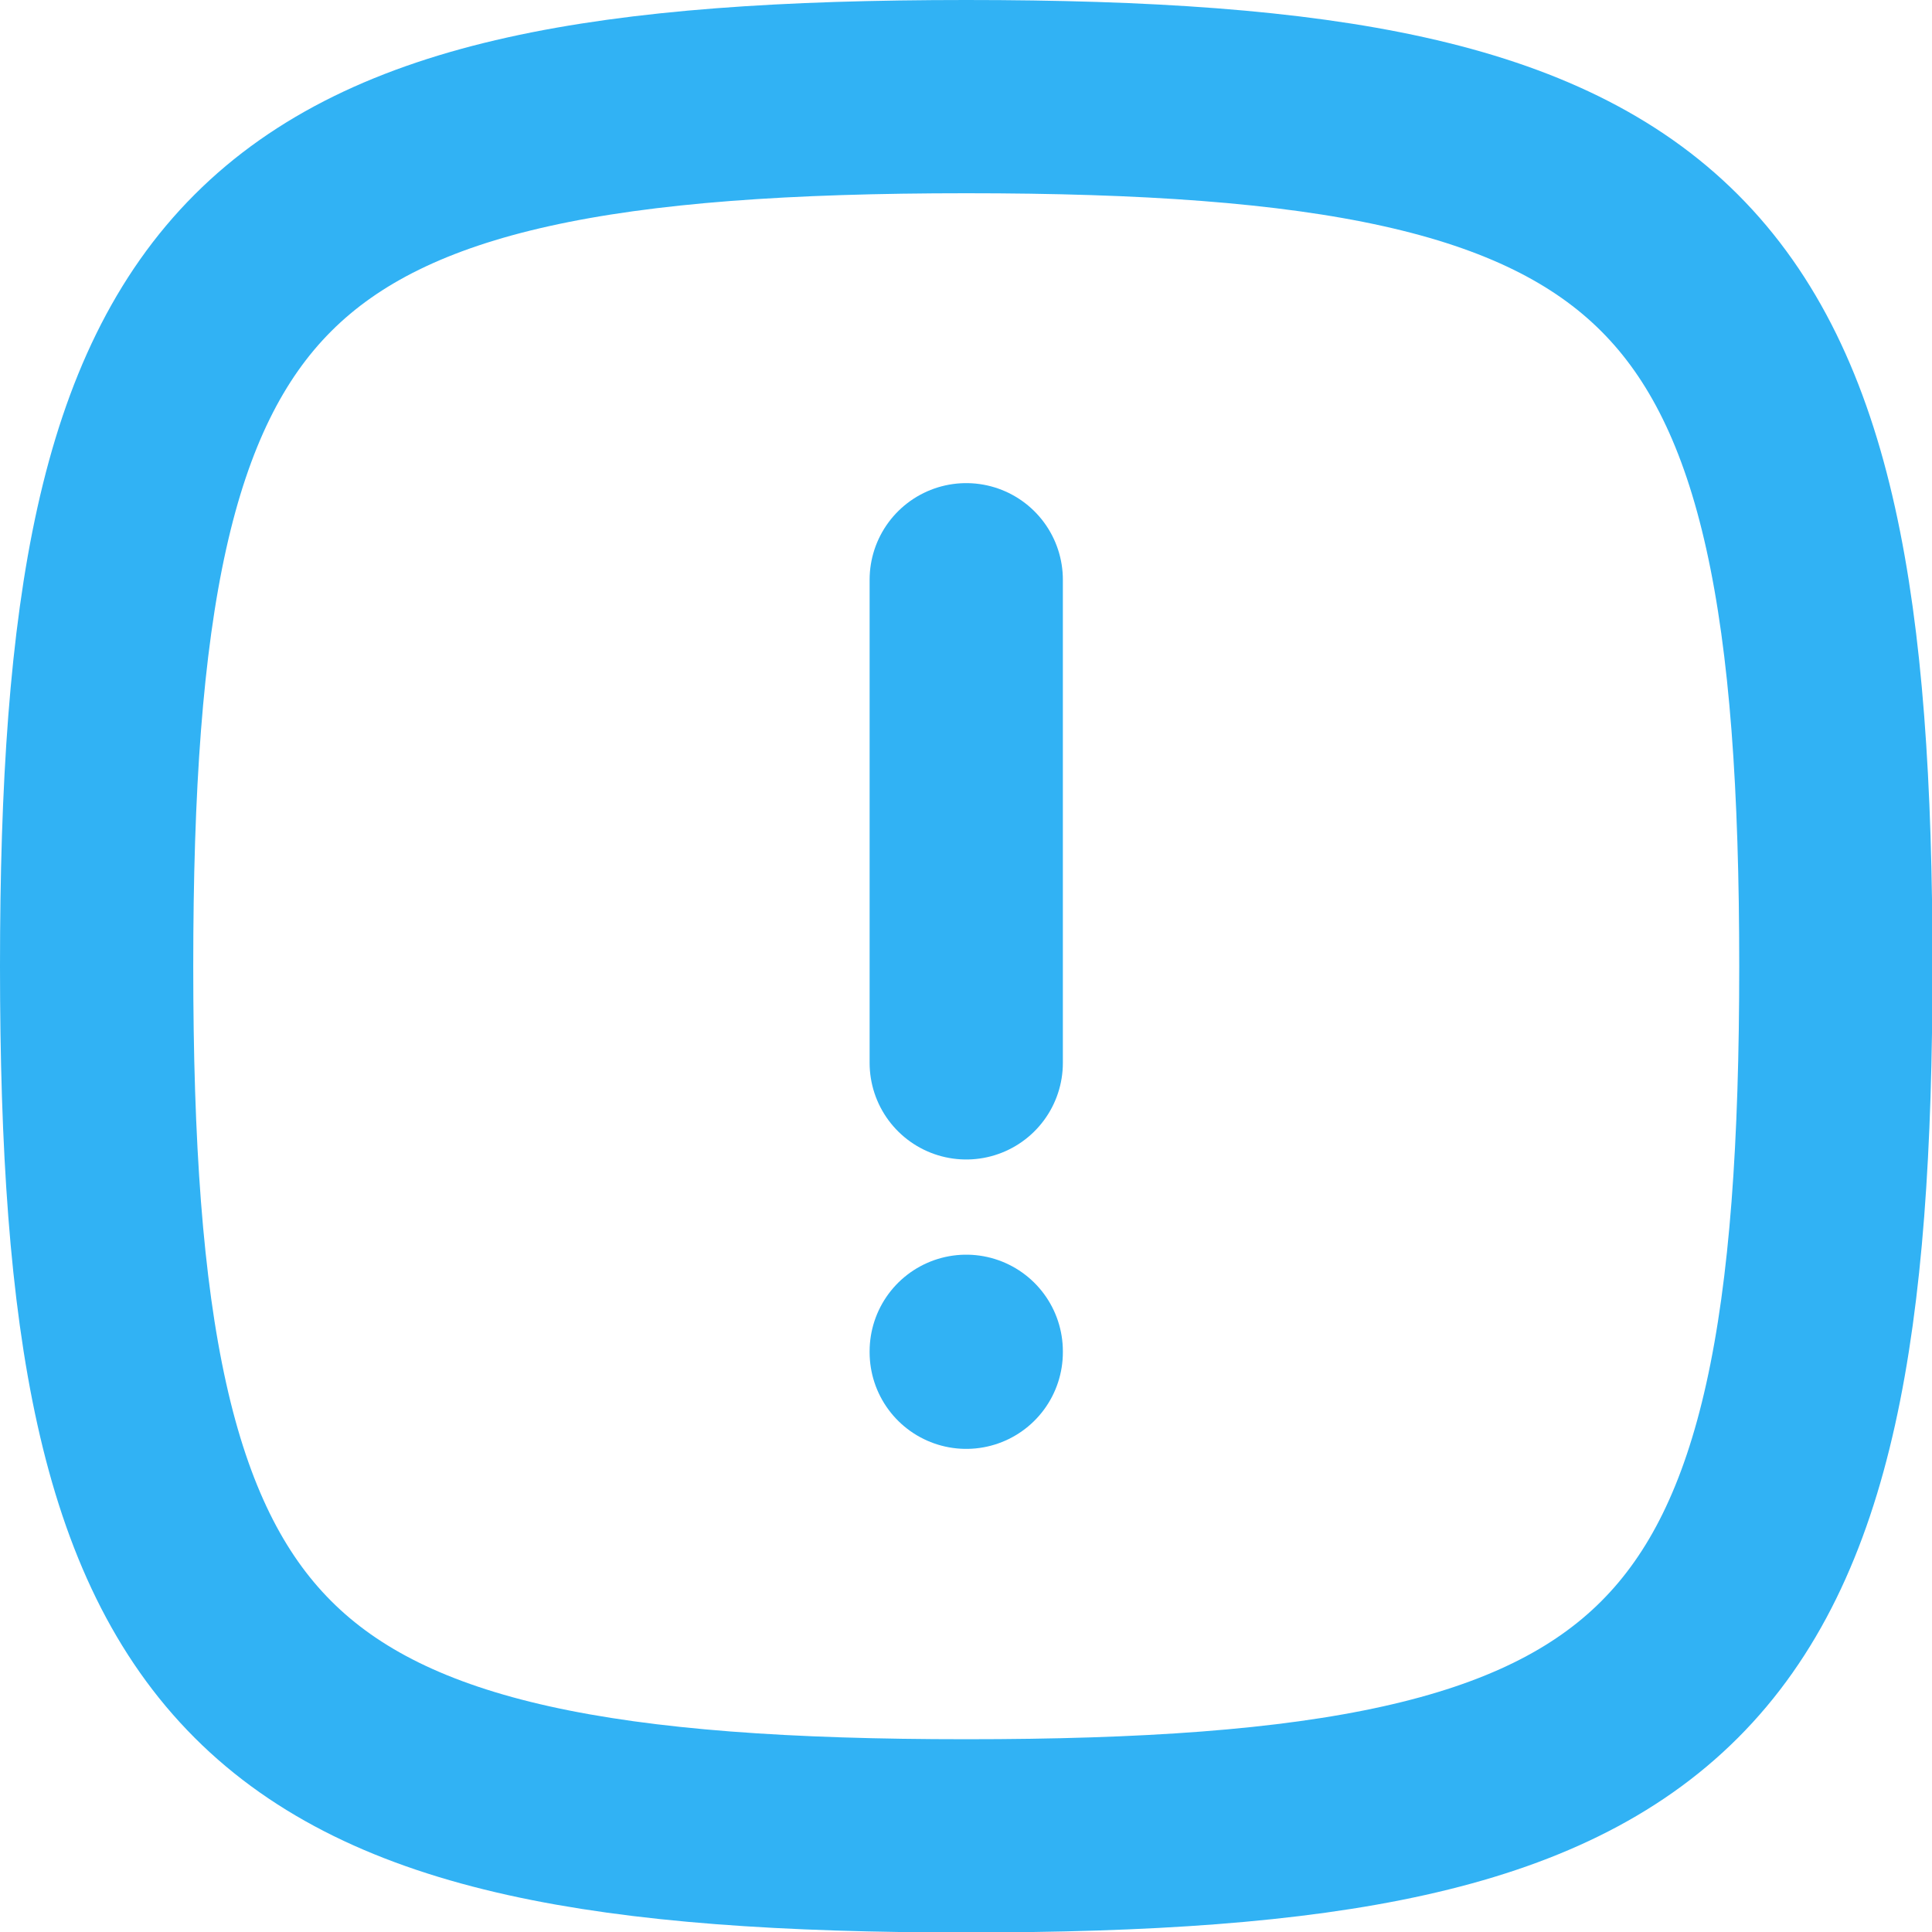
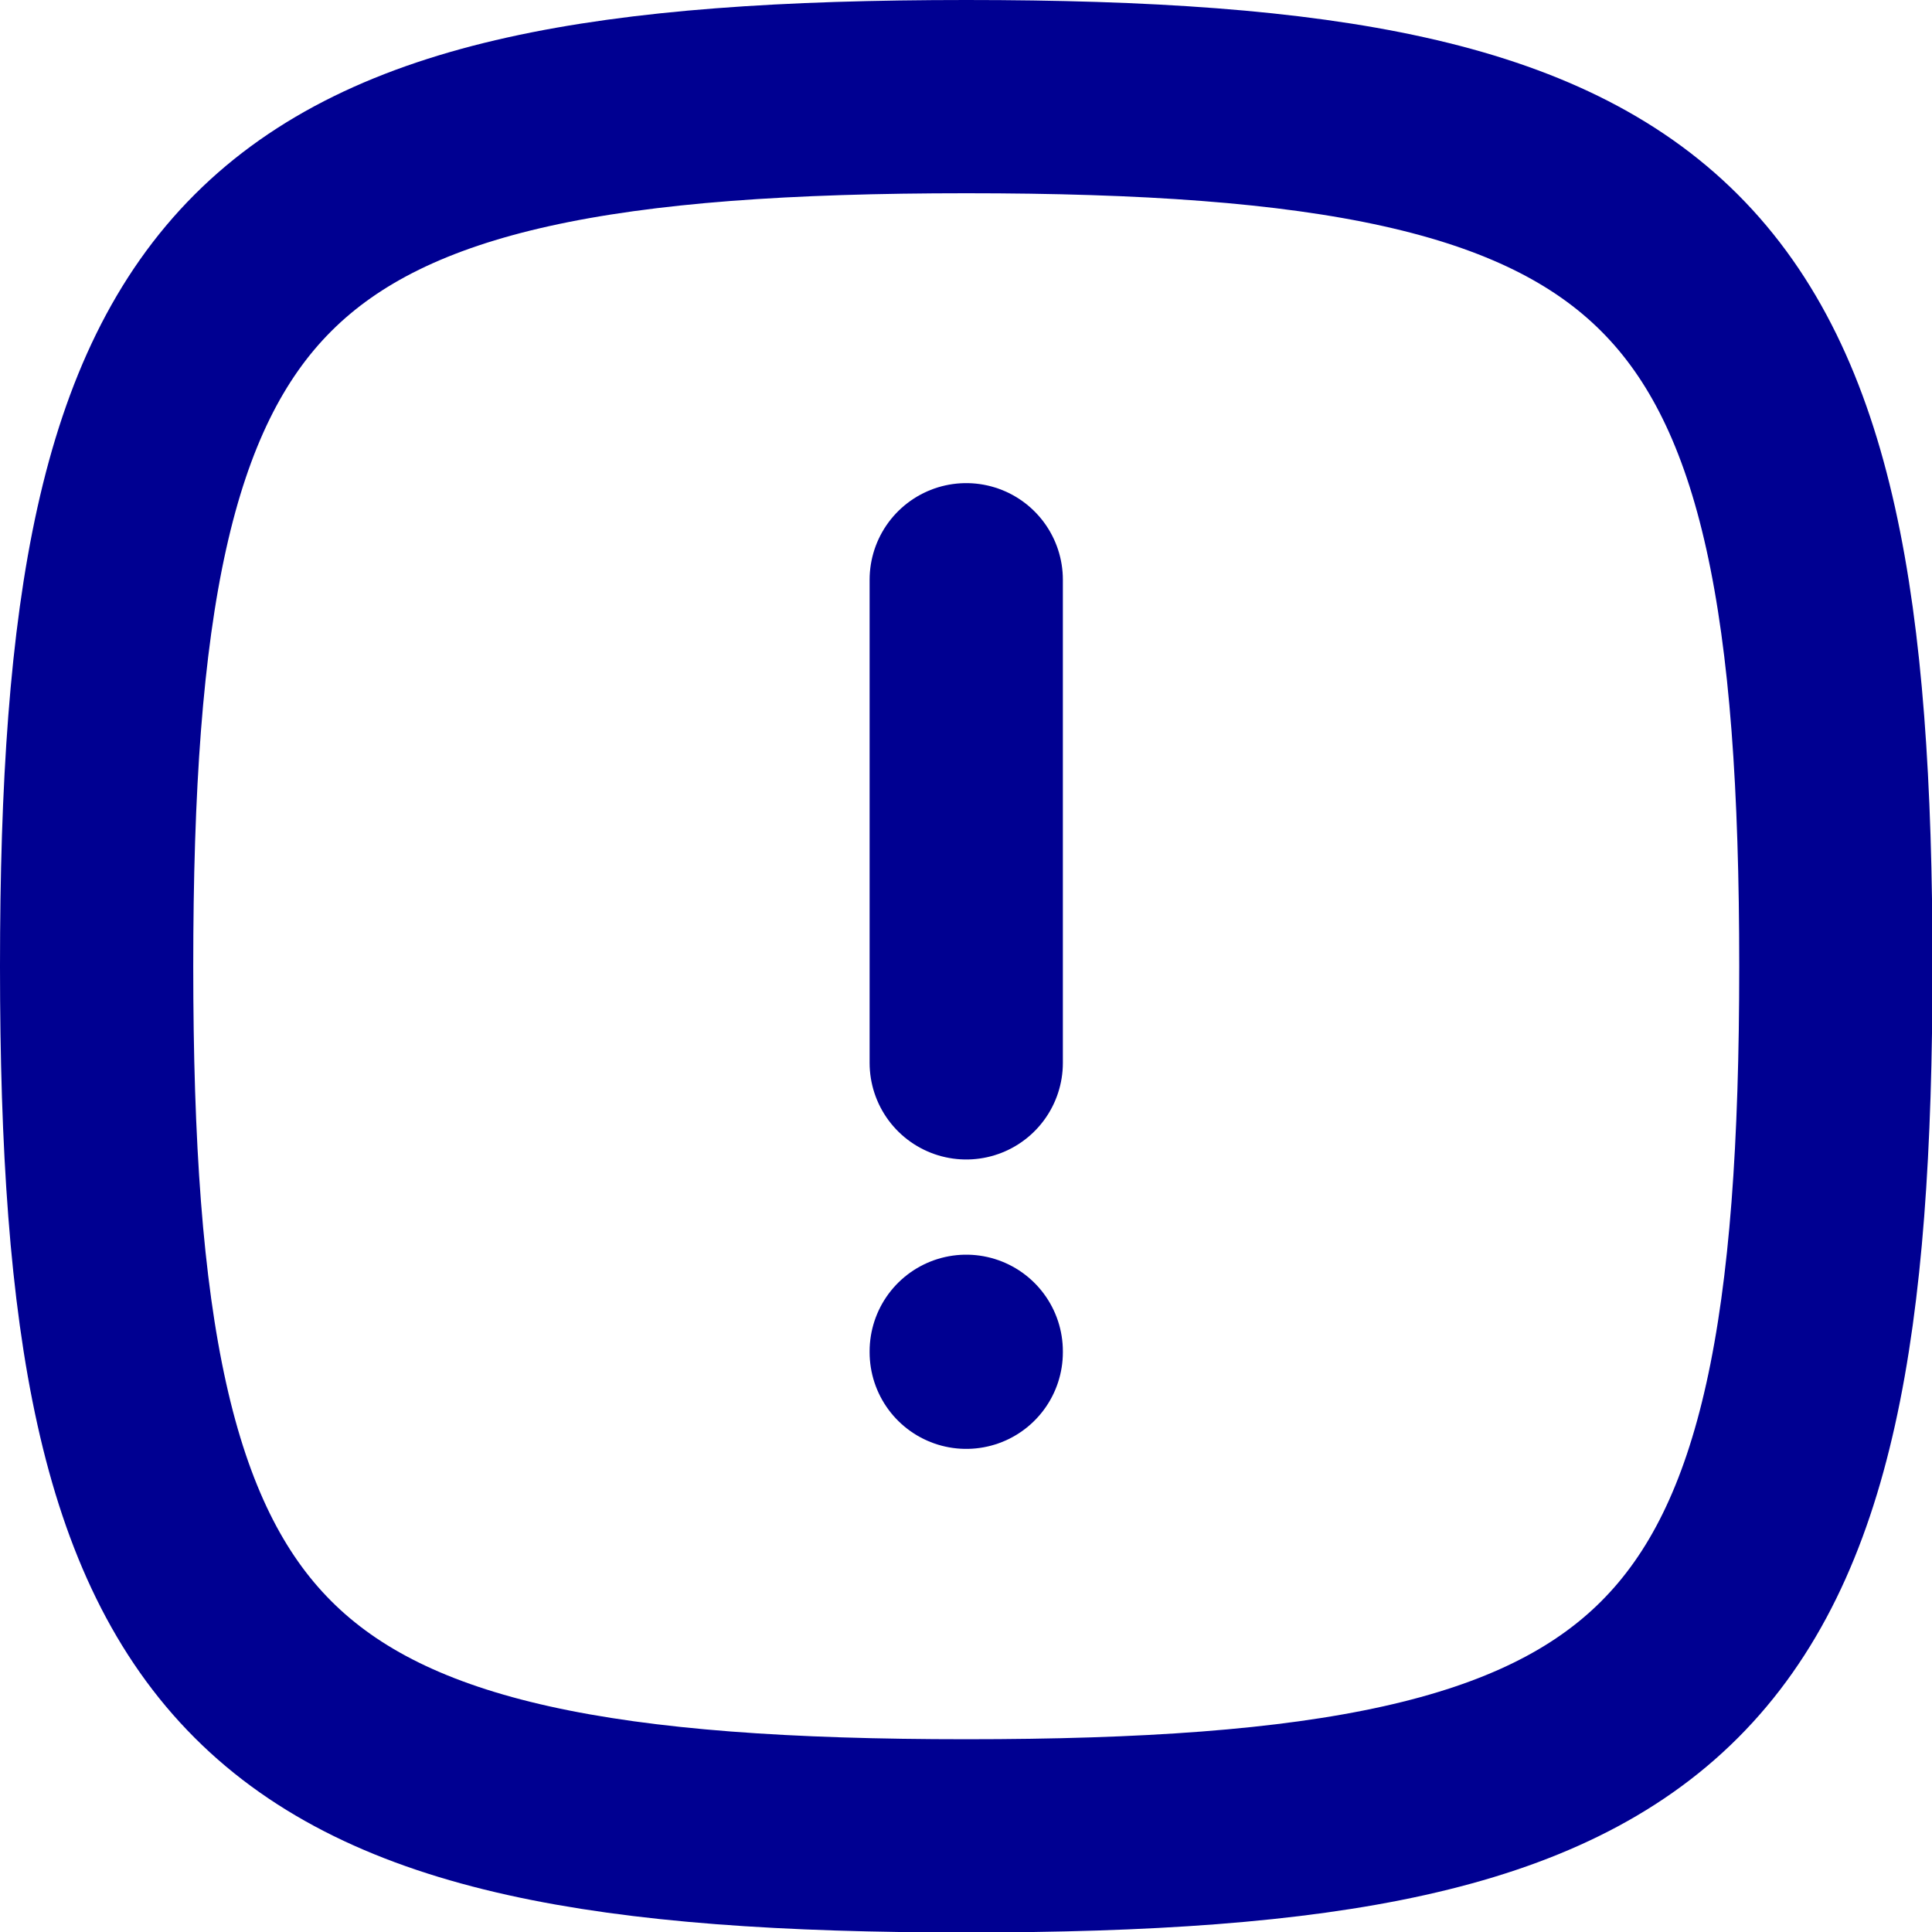
<svg xmlns="http://www.w3.org/2000/svg" id="Calque_2" data-name="Calque 2" viewBox="0 0 40.39 40.39">
  <defs>
    <style>
        .cls-1 {
-           stroke: #31b2f4;
+           stroke: #000091;
        }
  
        .cls-1, .cls-2 {
          fill: none;
          stroke-miterlimit: 133.33;
          stroke-width: 4.04px;
        }
  
        .cls-2 {
-           stroke: #31b2f4;
+           stroke: #000091;
          stroke-linecap: round;
        }
      </style>
  </defs>
  <g id="Calque_1-2" data-name="Calque 1">
    <g>
      <path class="cls-2" d="m20.2,12.12v10.1" />
      <path class="cls-2" d="m20.2,28.27v-.02" />
      <path class="cls-1" d="m2.02,20.2C2.02,5.23,5.23,2.02,20.2,2.02s18.18,3.21,18.18,18.18-3.21,18.18-18.18,18.18S2.02,35.16,2.02,20.2Z" />
    </g>
  </g>
</svg>
